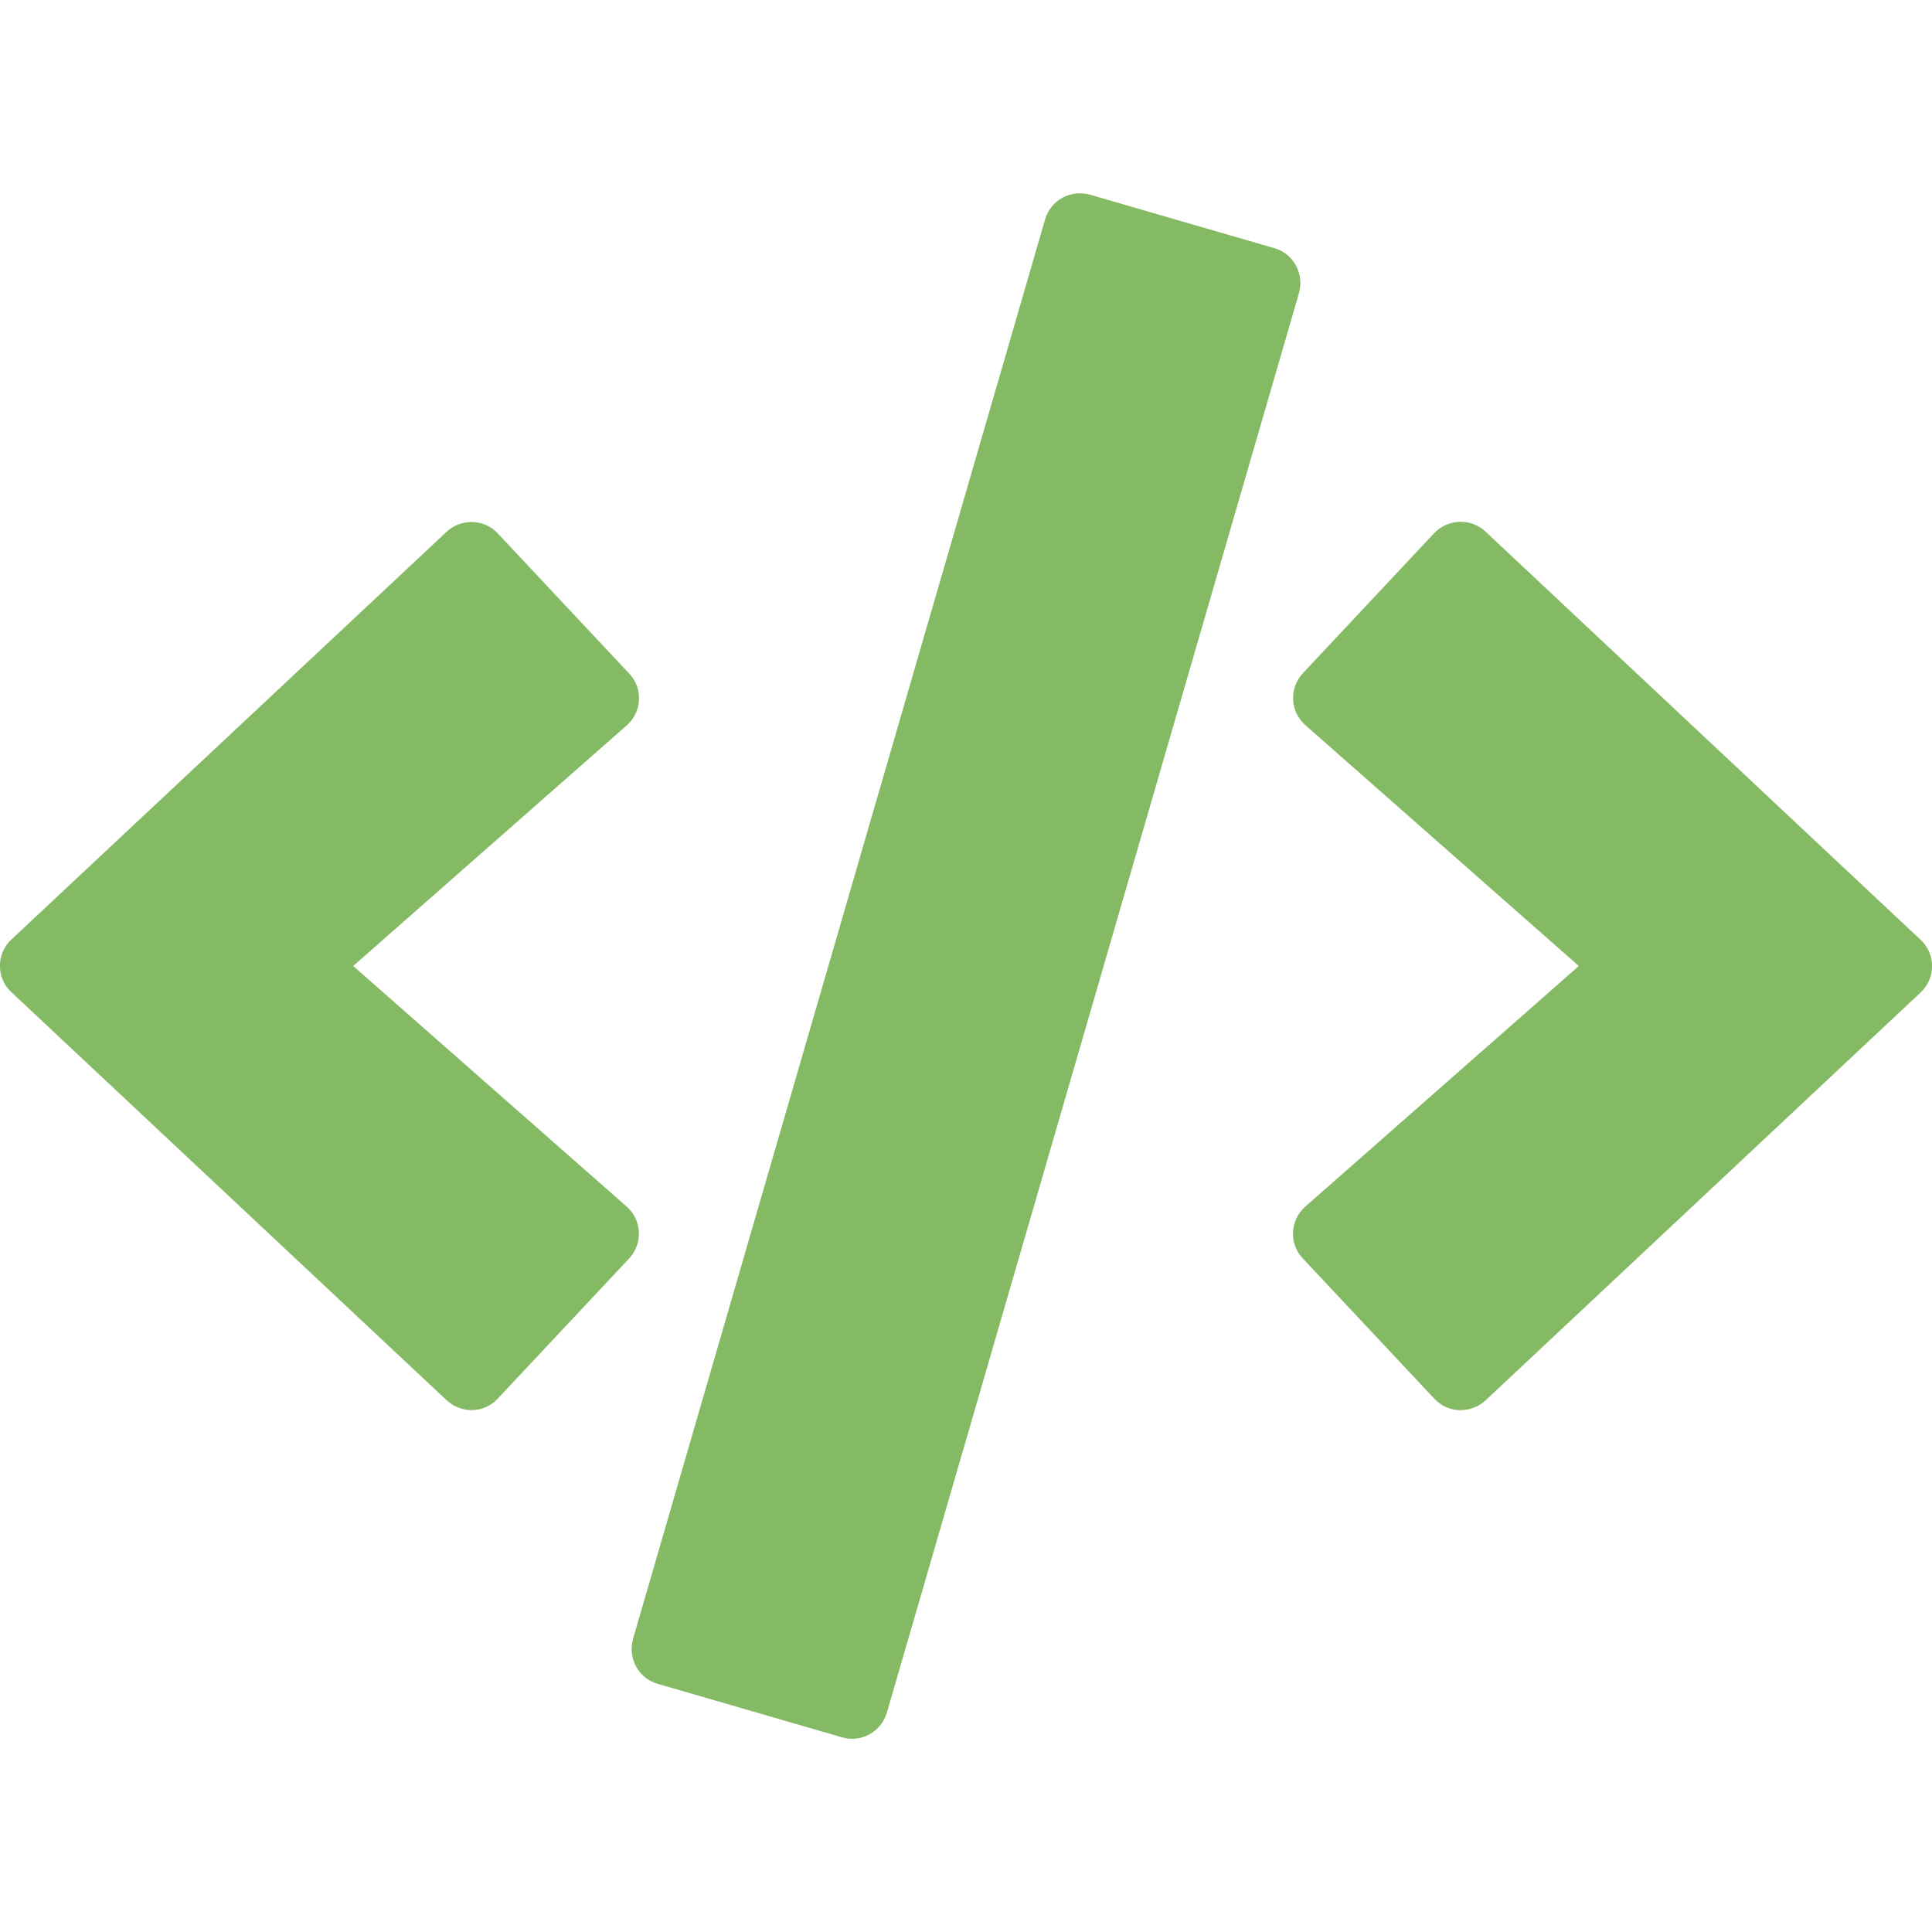
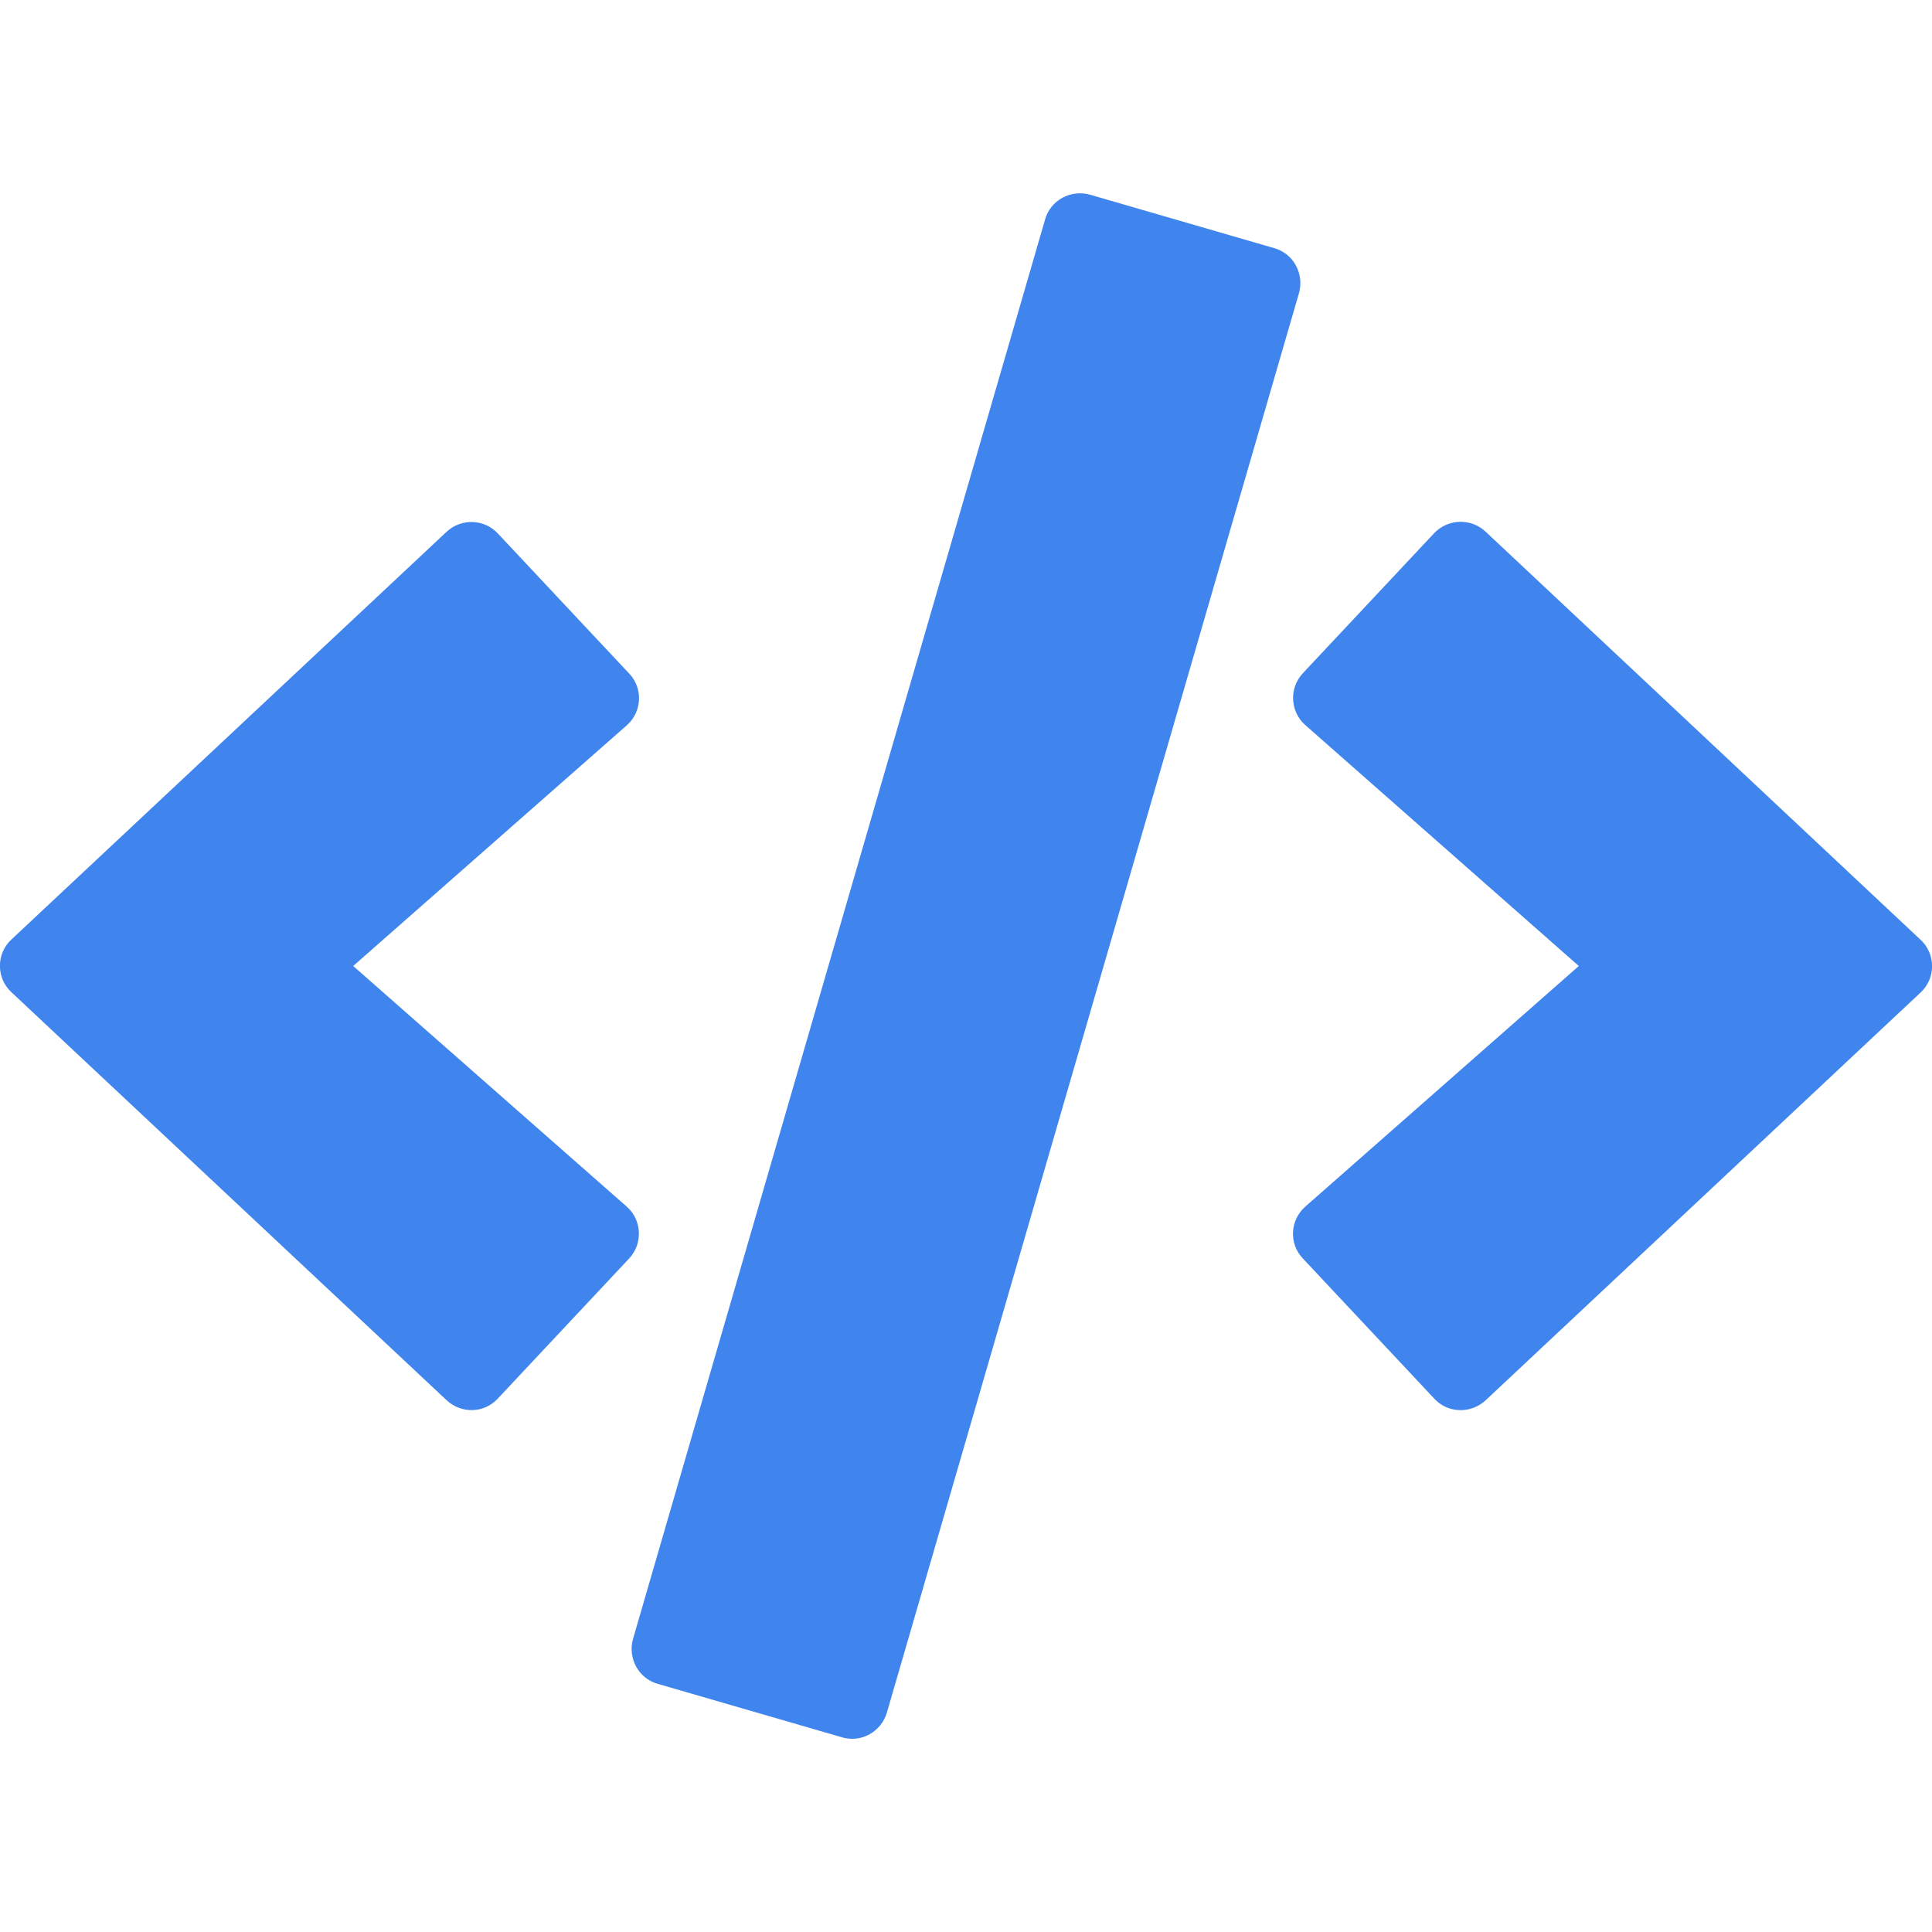
- <svg xmlns="http://www.w3.org/2000/svg" viewBox="0 0 640 512" version="1.1" width="200" height="200" fill="#84ba64">
+ <svg xmlns="http://www.w3.org/2000/svg" viewBox="0 0 640 512" version="1.1" width="24" height="24" fill="#3F85ED">
  <g>
    <path d="M278.9 511.5l-61-17.7c-6.4-1.8-10-8.5-8.2-14.9l136.5-470.2c1.8-6.4 8.5-10 14.9-8.2l61 17.7c6.4 1.8 10 8.5 8.2 14.9l-136.5 470.2c-1.9 6.4-8.5 10.1-14.9 8.2zM164.9 399.3c-4.5 4.9-12.1 5.1-17 0.5l-144.1-135.1c-5.1-4.7-5.1-12.8 0-17.5l144.1-135c4.9-4.6 12.5-4.3 17 0.5l43.5 46.4c4.7 4.9 4.3 12.7-0.8 17.2l-90.6 79.7 90.6 79.7c5.1 4.5 5.4 12.3 0.8 17.2zM492.1 399.9c-4.9 4.5-12.5 4.3-17-0.6l-43.5-46.4c-4.7-4.9-4.3-12.7 0.8-17.2l90.6-79.7-90.6-79.8c-5.1-4.5-5.4-12.3-0.8-17.2l43.5-46.4c4.6-4.8 12.2-5 17-0.5l144.1 135.2c5.1 4.7 5.1 12.8 0 17.5z" />
  </g>
</svg>
